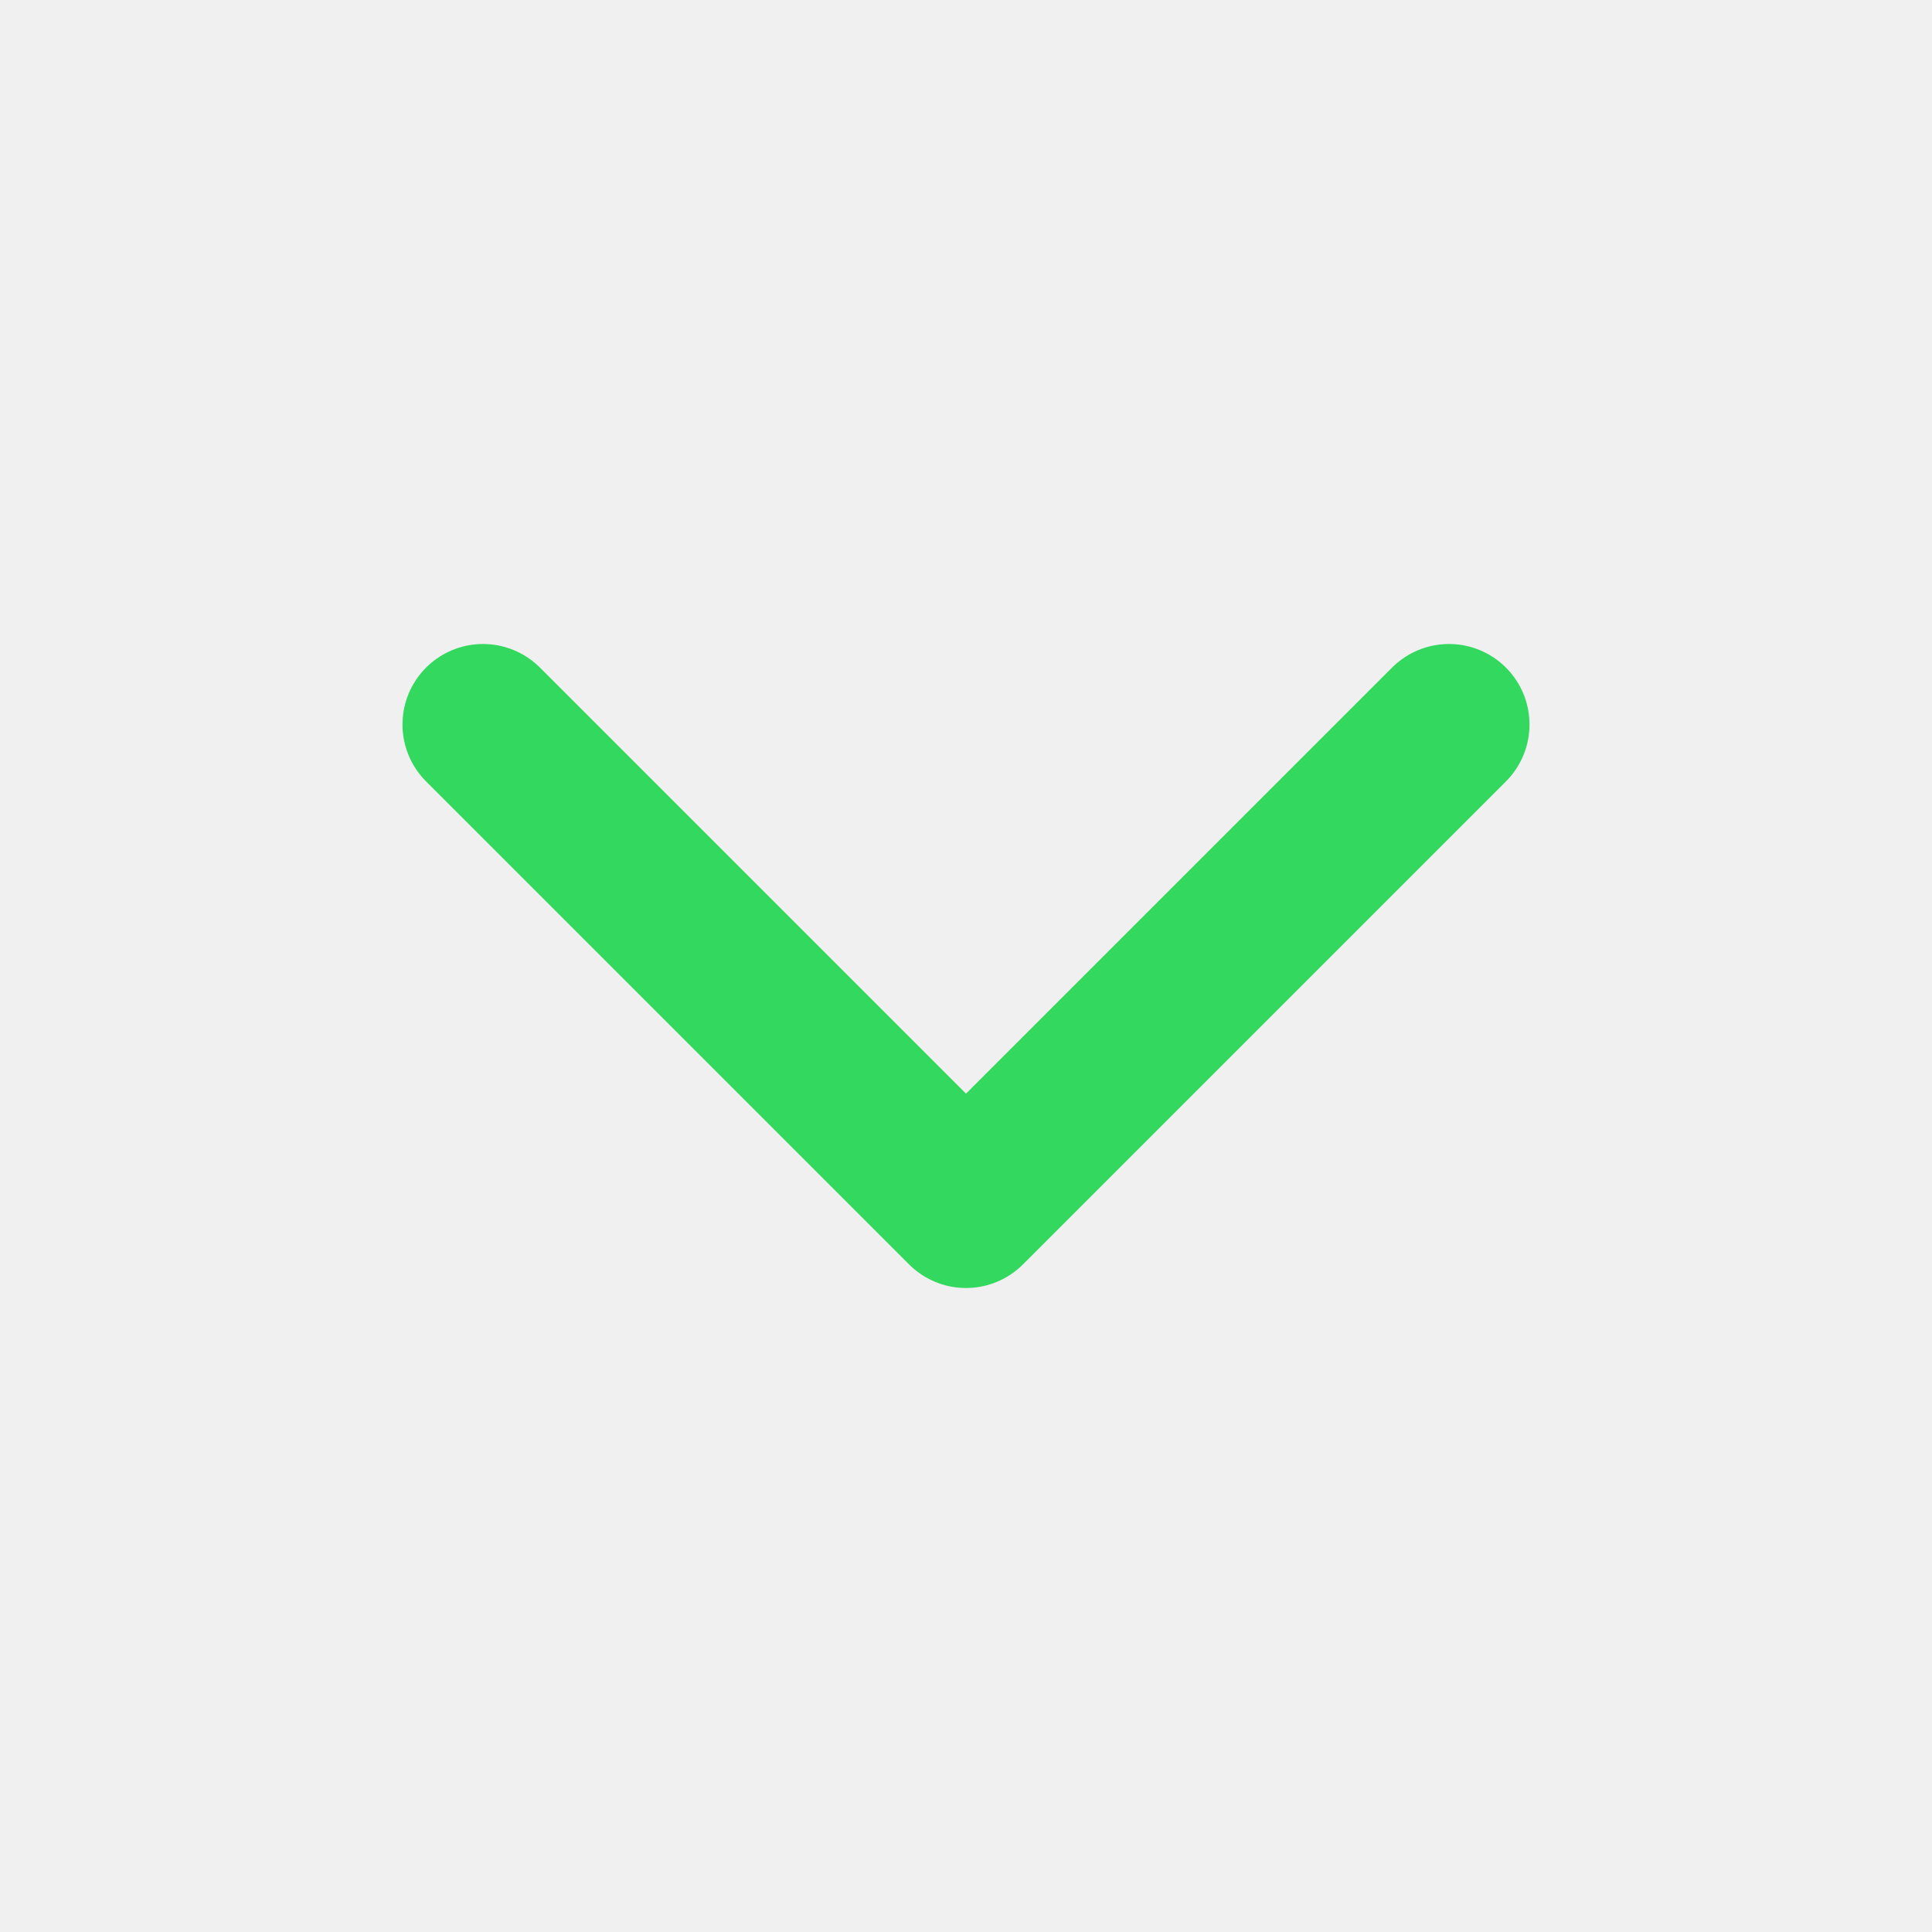
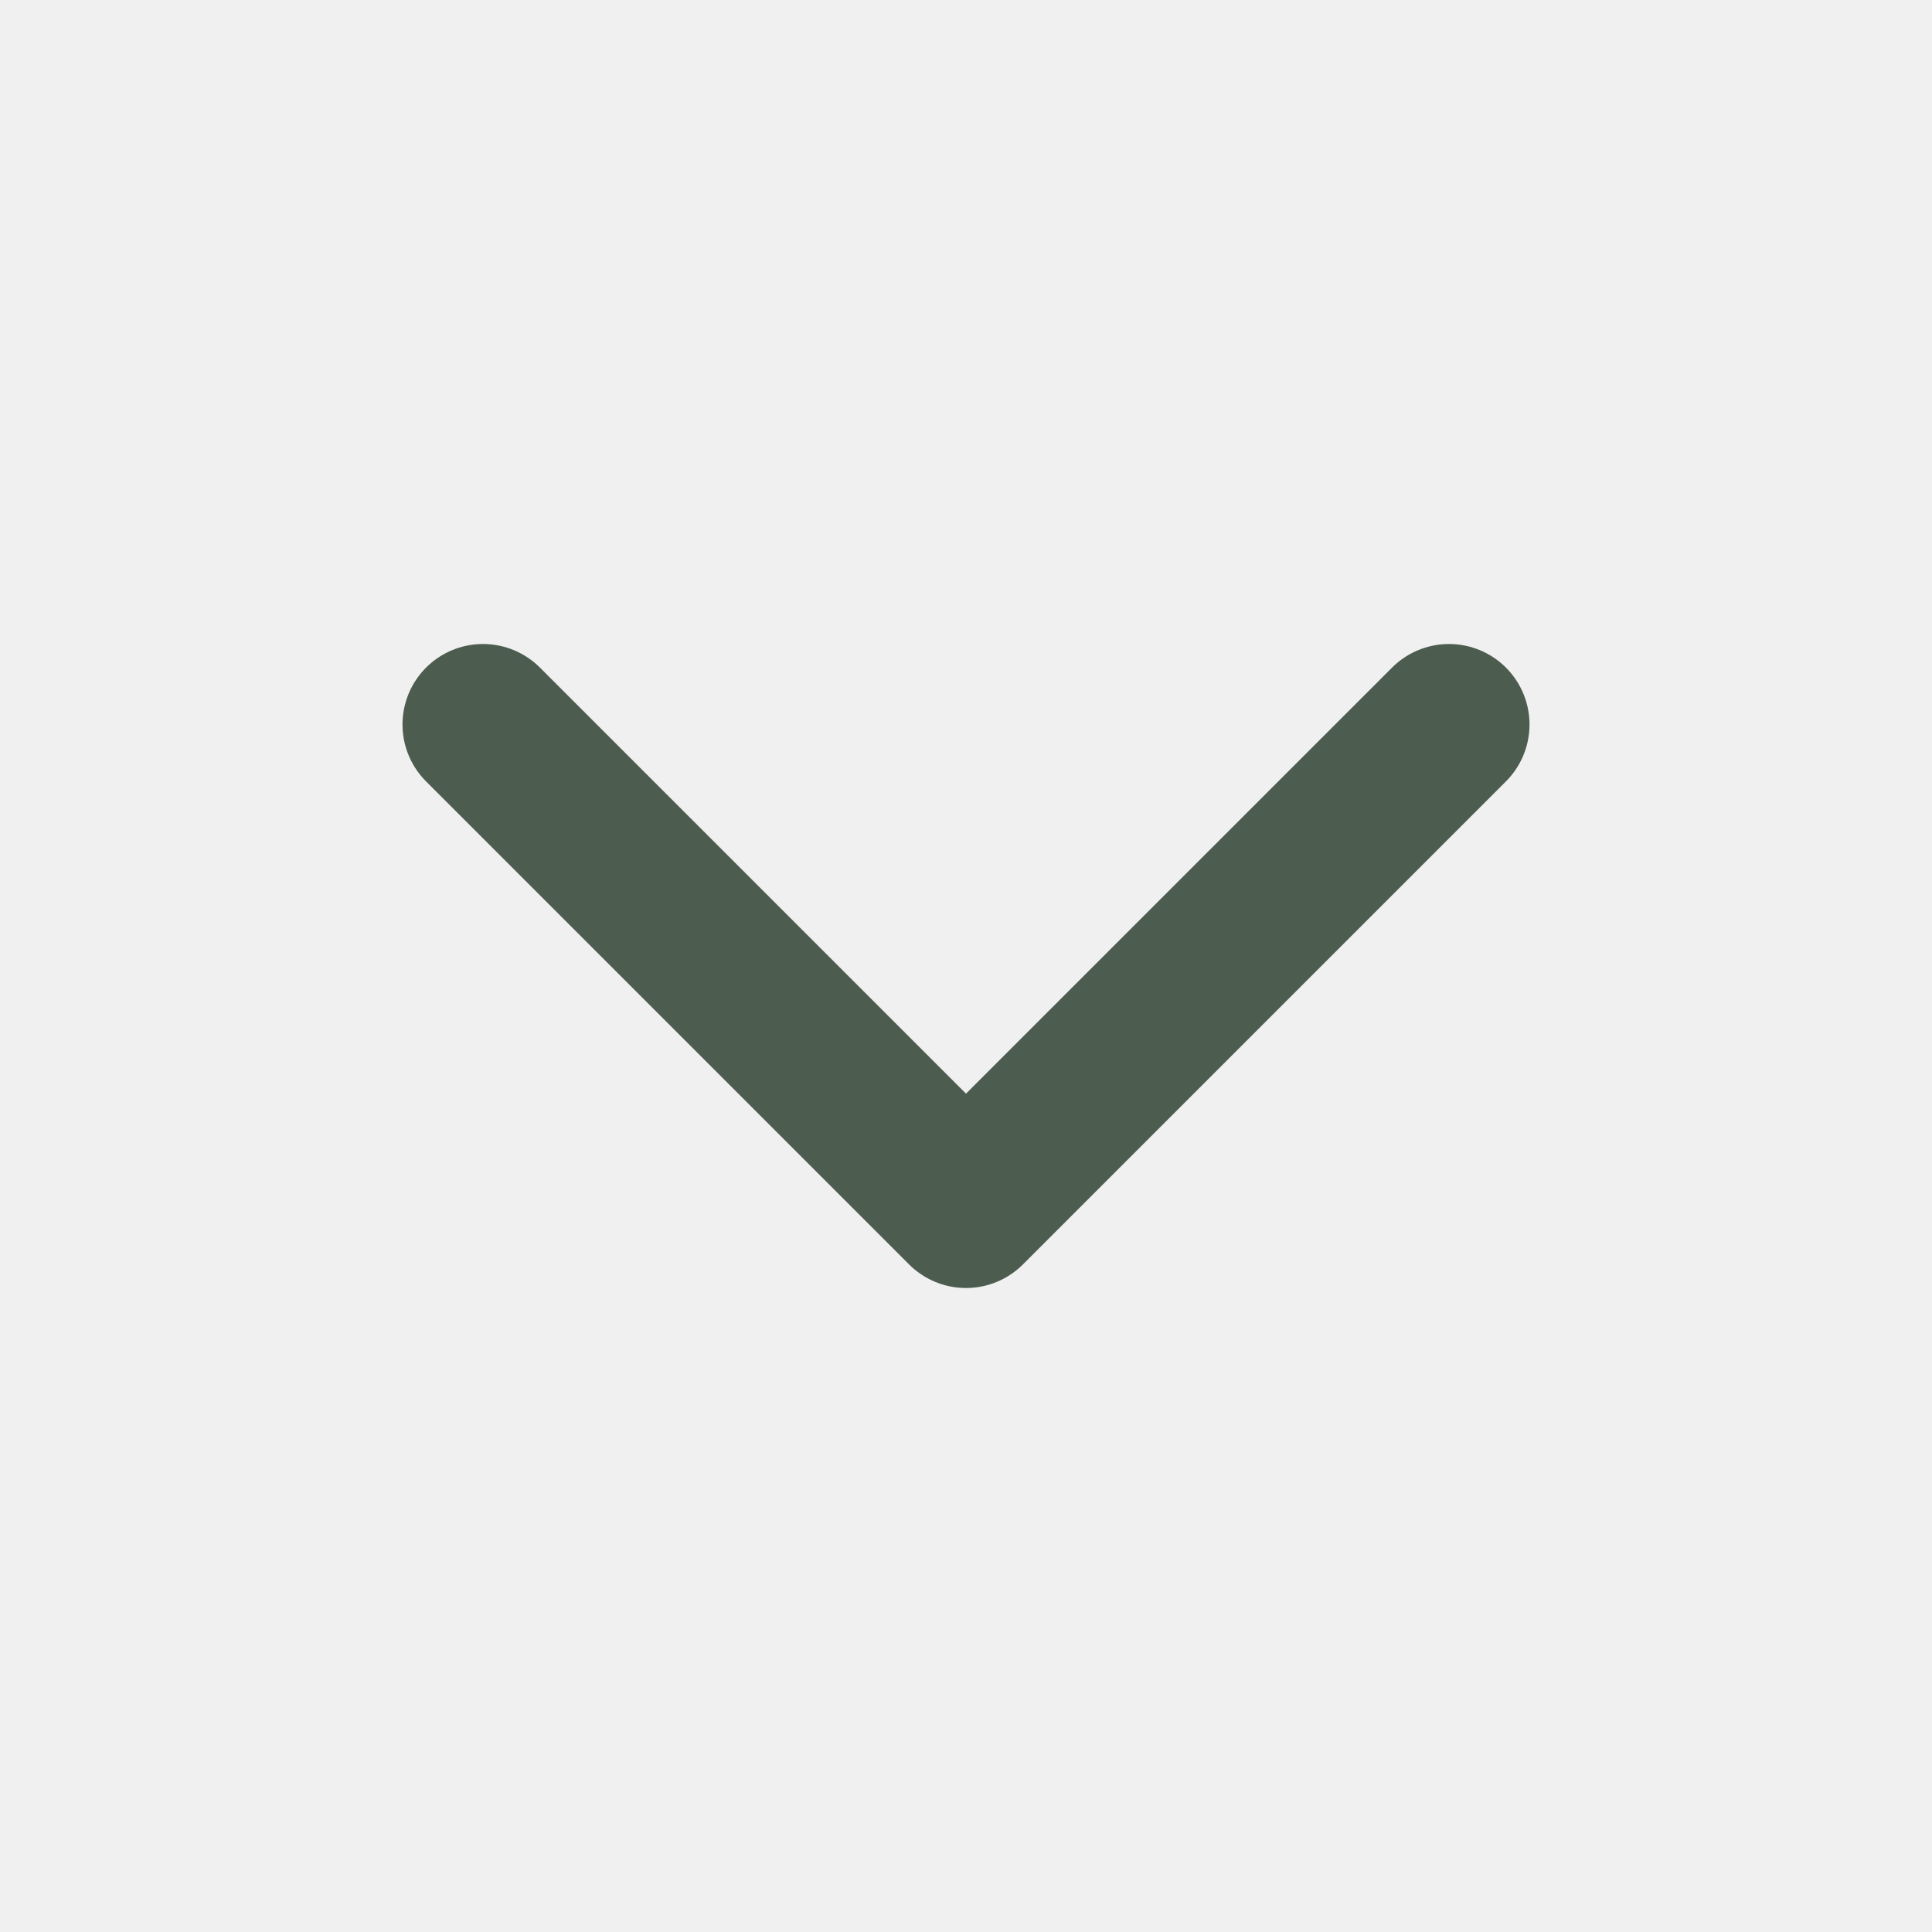
<svg xmlns="http://www.w3.org/2000/svg" width="24" height="24" viewBox="0 0 24 24" fill="none">
-   <g clip-path="url(#clip0_755_845)">
-     <path d="M6 9L12 15L18 9" stroke="#33D85E" stroke-width="2" stroke-linecap="round" stroke-linejoin="round" />
-   </g>
-   <defs>
-     <clipPath id="clip0_755_845">
-       <rect width="24" height="24" fill="white" />
-     </clipPath>
-   </defs>
+   <path d="M18 9L12 15L6 9" stroke="#4C5C4F" stroke-width="2" stroke-linecap="round" stroke-linejoin="round" />
</svg>
